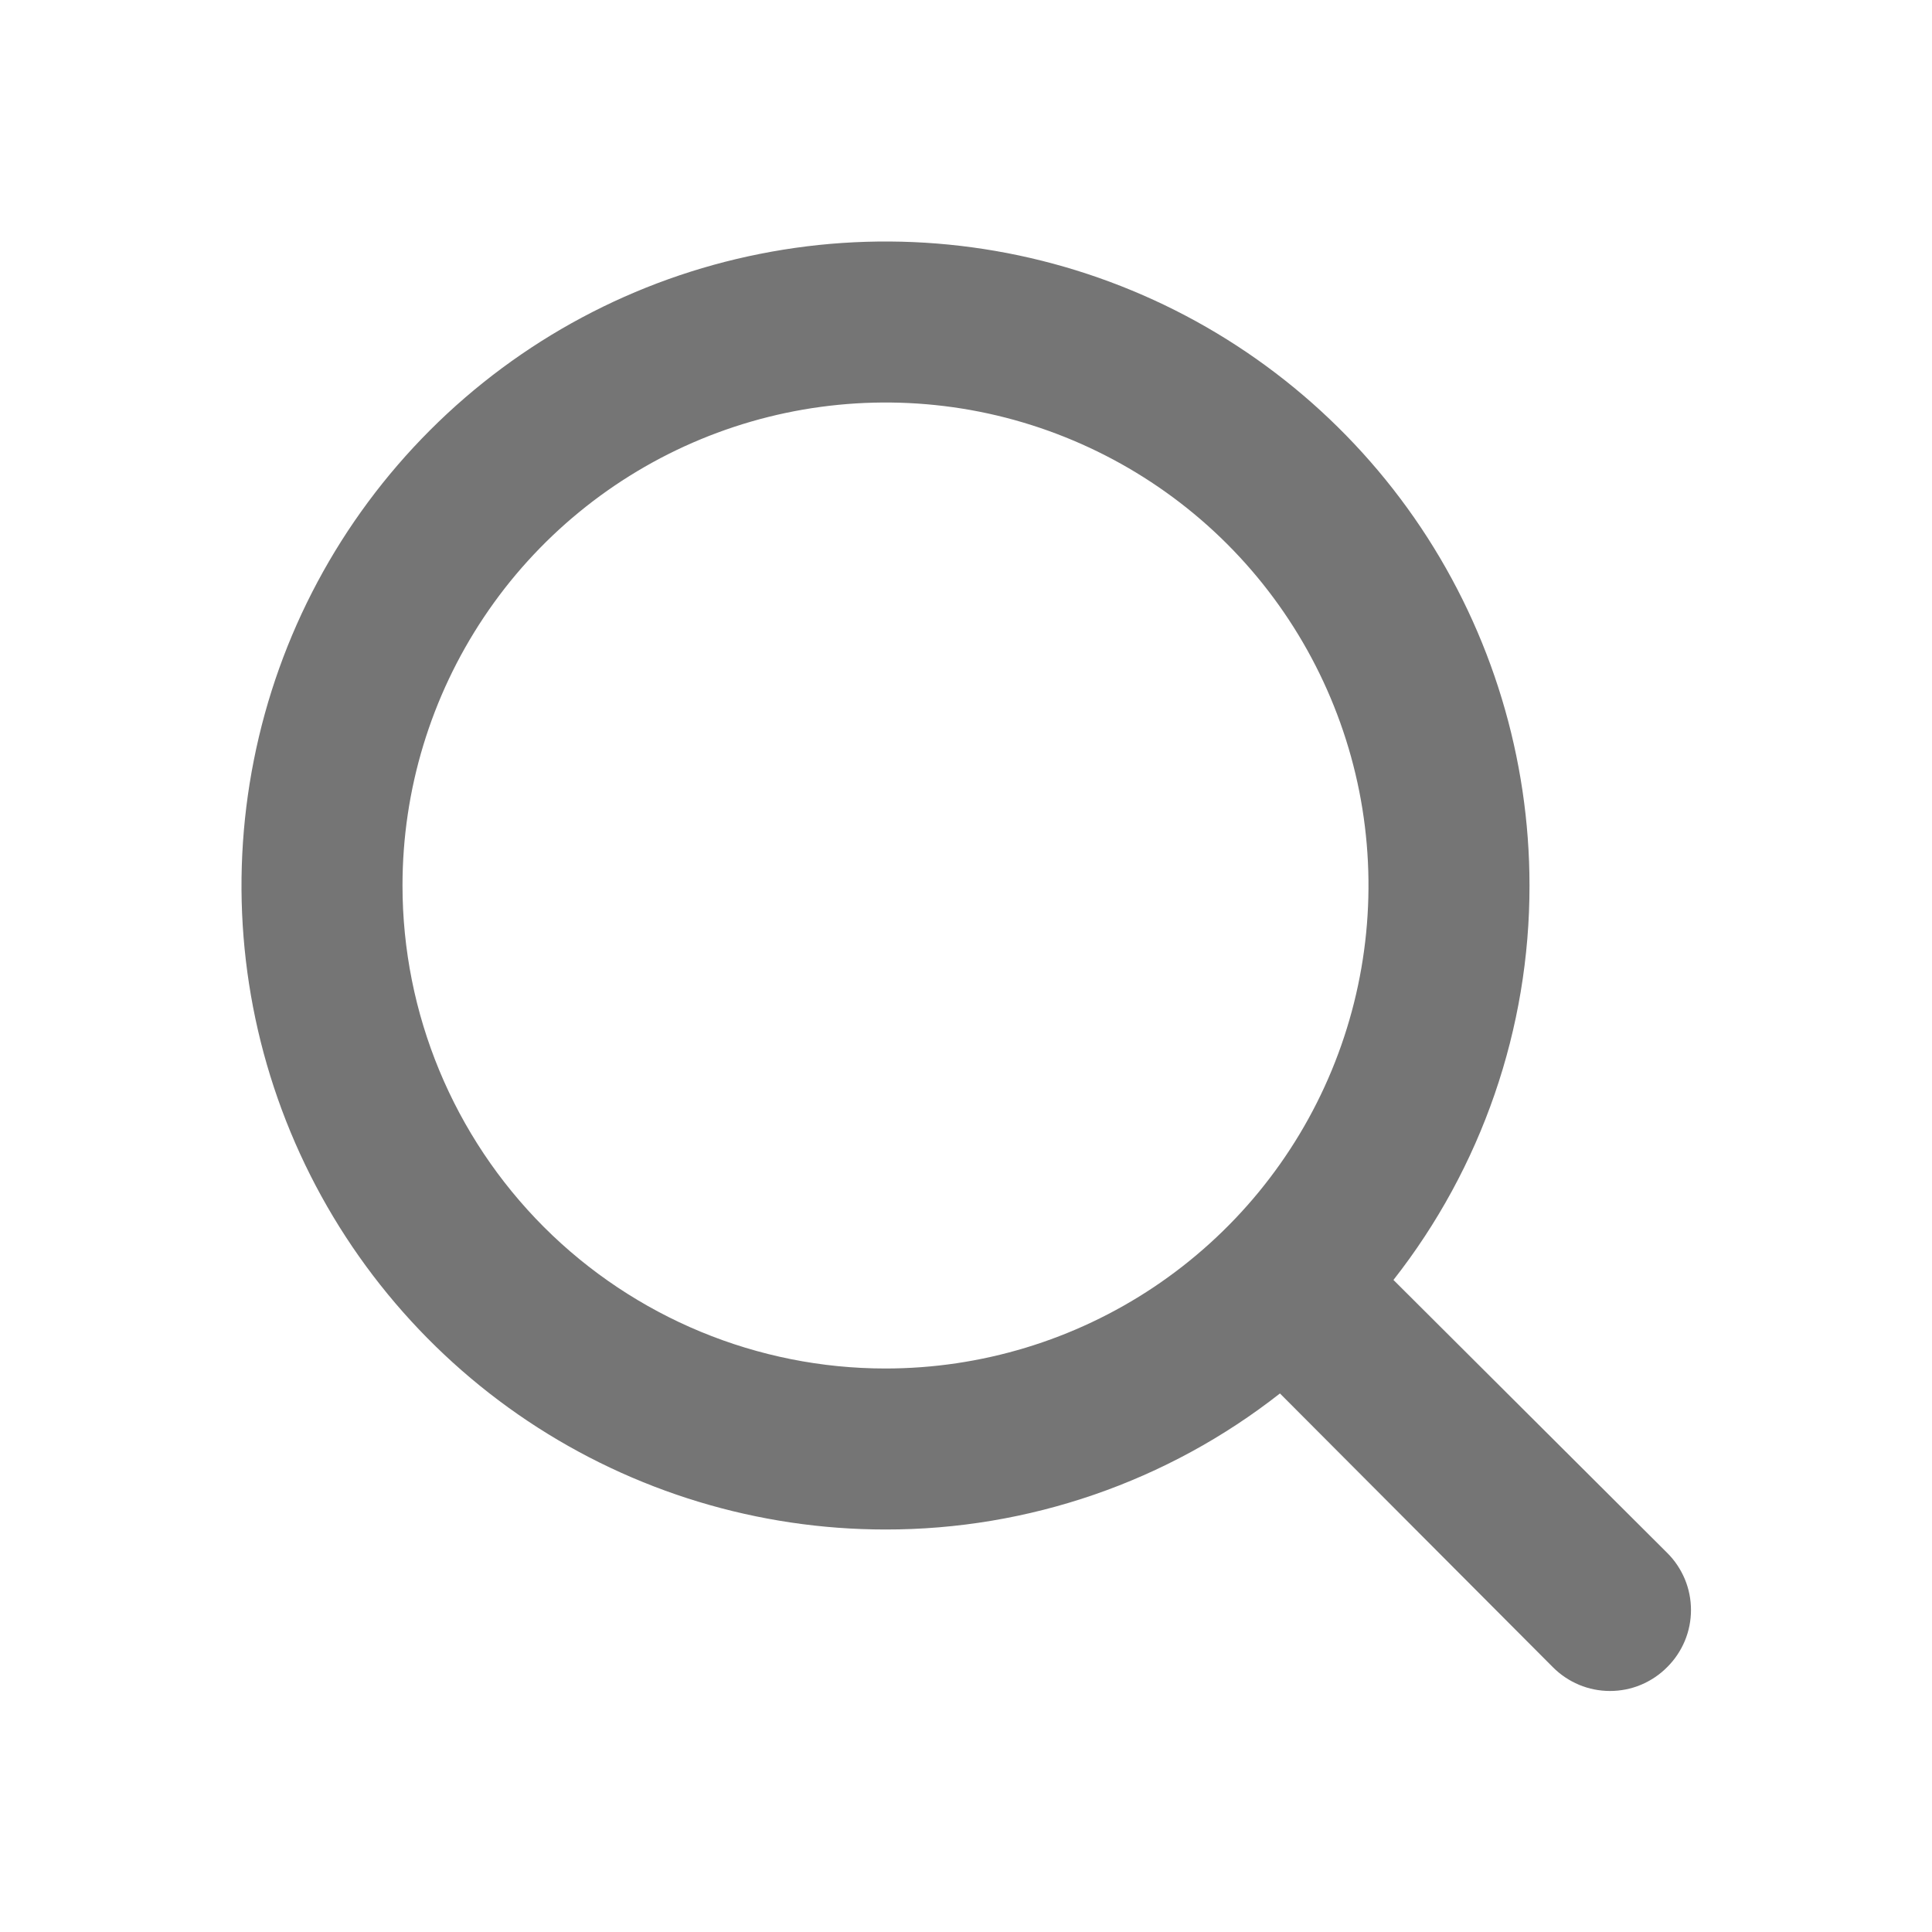
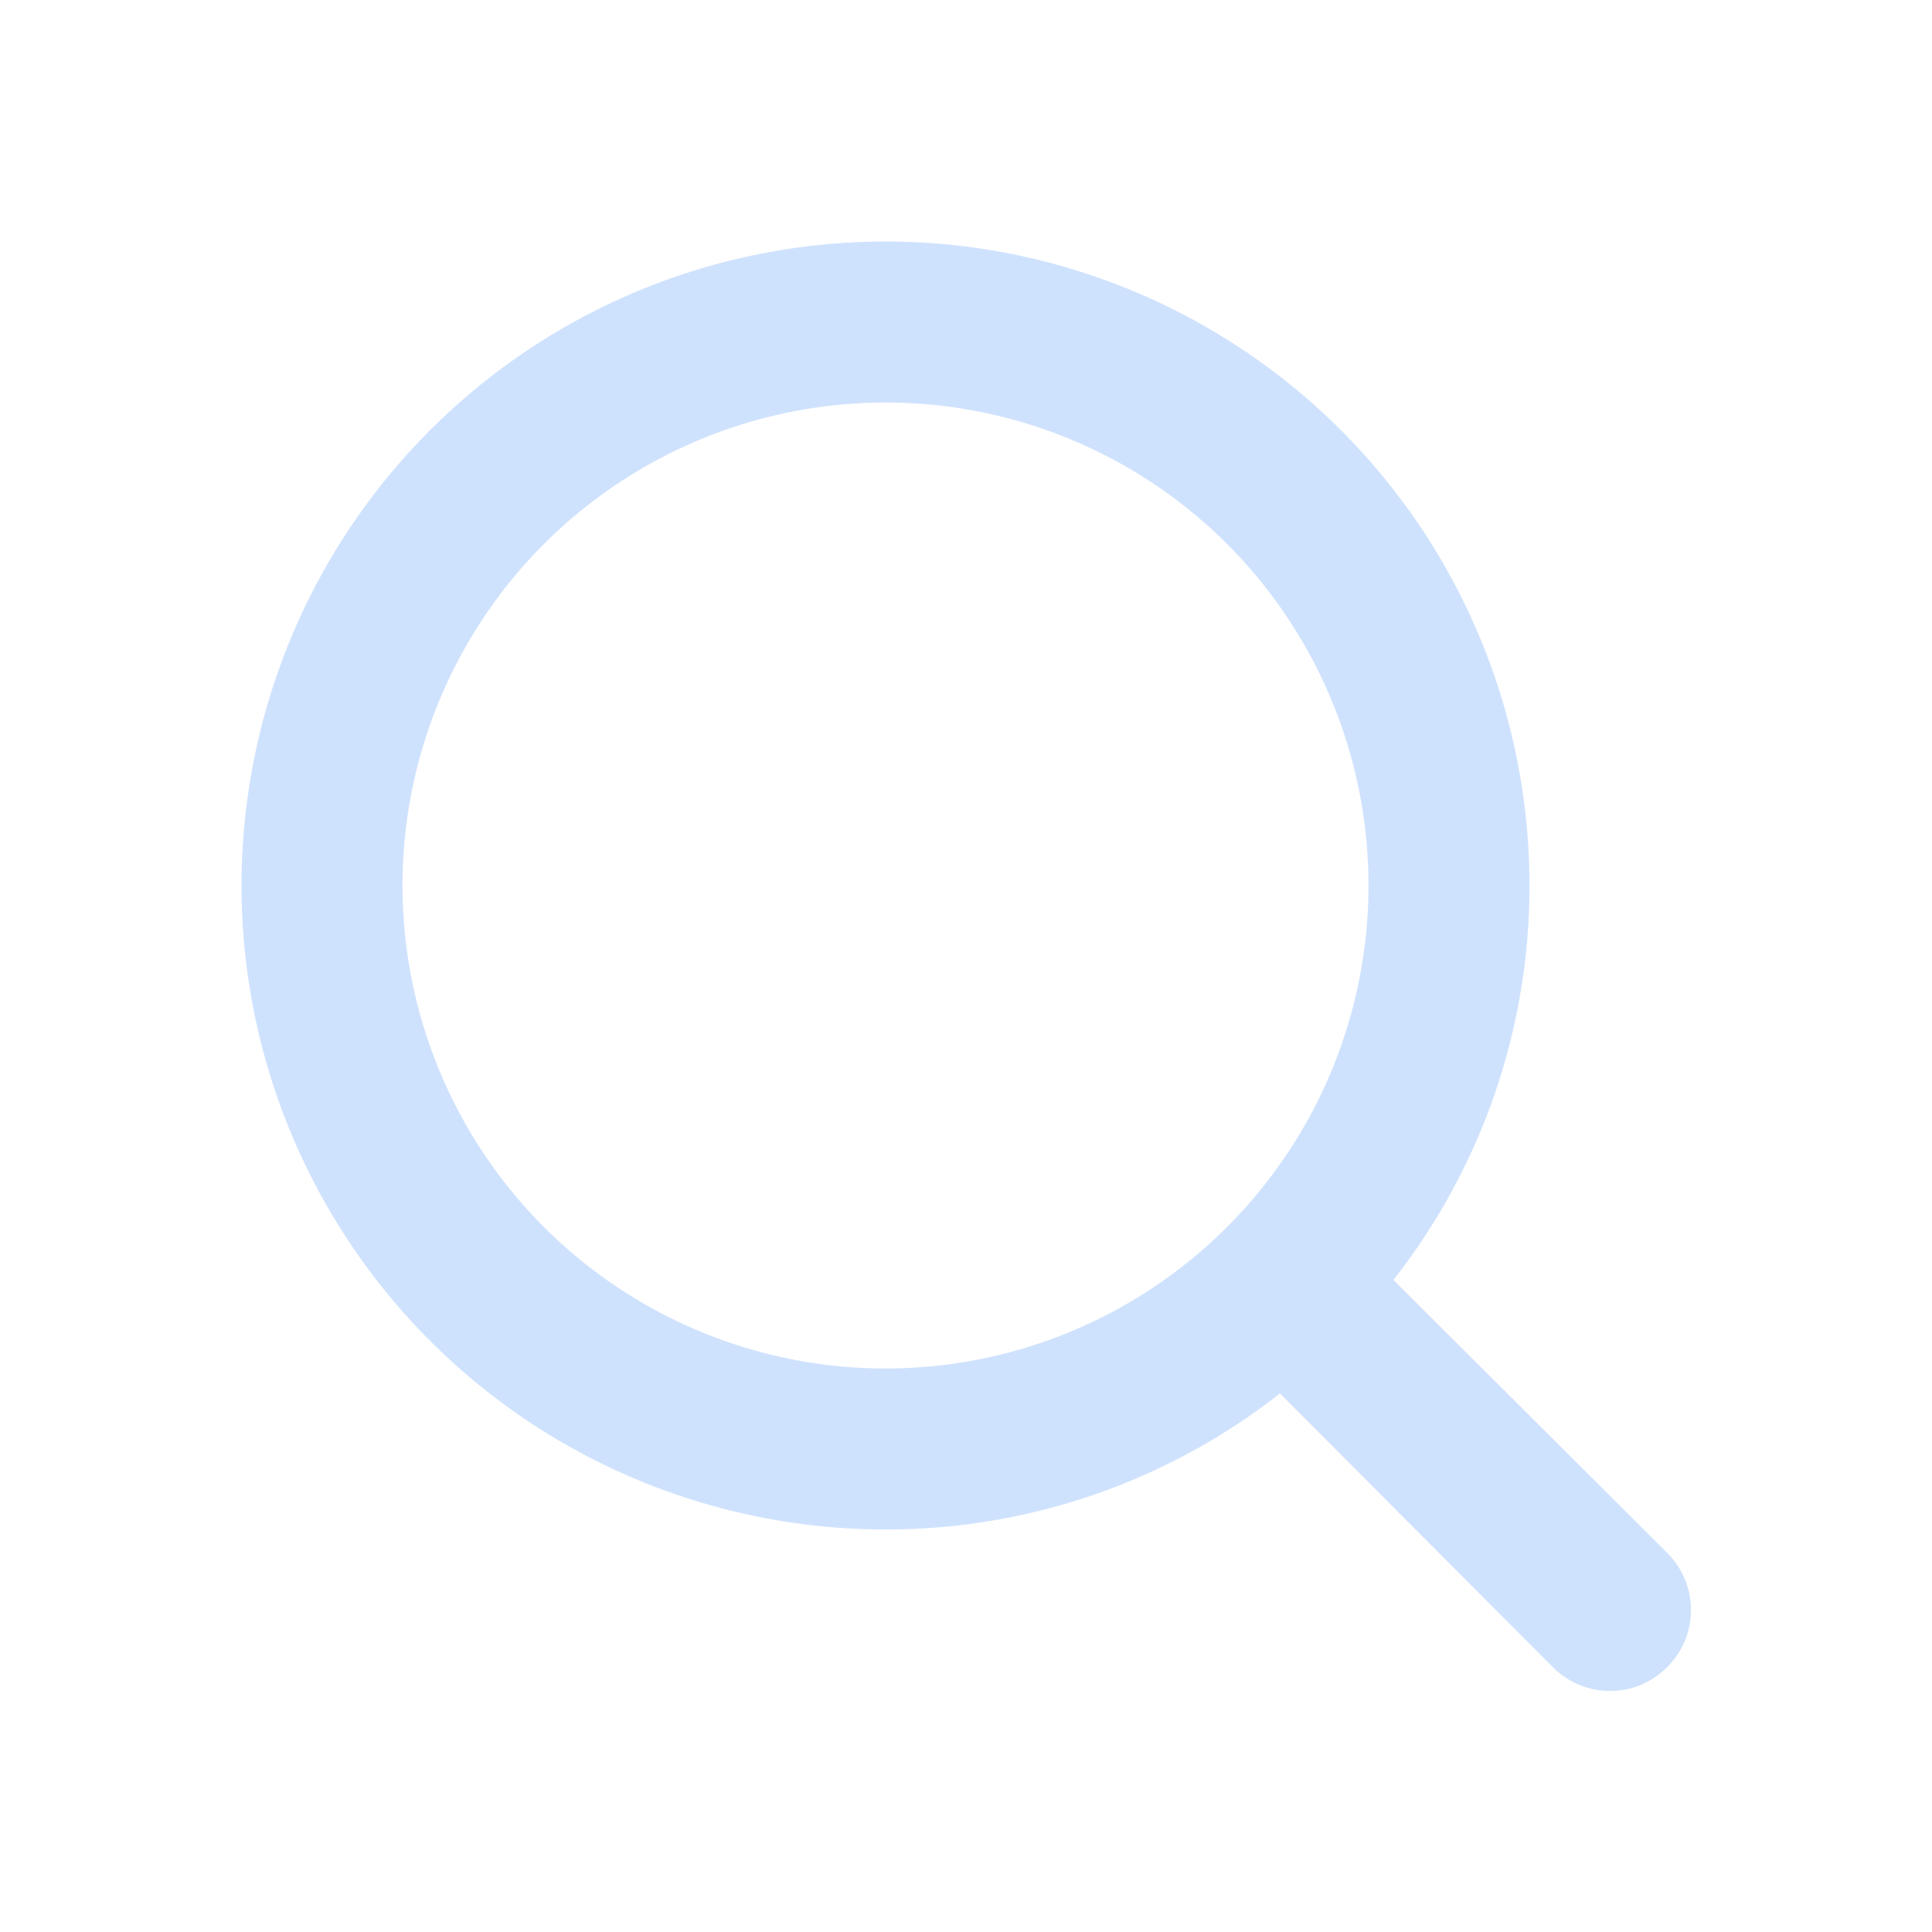
<svg xmlns="http://www.w3.org/2000/svg" width="24" height="24" viewBox="0 0 24 24" fill="none">
-   <path d="M20.71 19.29L17.31 15.9C18.407 14.502 19.002 12.777 19 11C19 9.418 18.531 7.871 17.652 6.555C16.773 5.24 15.523 4.214 14.062 3.609C12.6 3.003 10.991 2.845 9.439 3.154C7.887 3.462 6.462 4.224 5.343 5.343C4.224 6.462 3.462 7.887 3.154 9.439C2.845 10.991 3.003 12.6 3.609 14.062C4.214 15.523 5.24 16.773 6.555 17.652C7.871 18.531 9.418 19 11 19C12.777 19.002 14.502 18.407 15.9 17.31L19.29 20.71C19.383 20.804 19.494 20.878 19.615 20.929C19.737 20.98 19.868 21.006 20 21.006C20.132 21.006 20.263 20.98 20.385 20.929C20.506 20.878 20.617 20.804 20.71 20.71C20.804 20.617 20.878 20.506 20.929 20.385C20.98 20.263 21.006 20.132 21.006 20C21.006 19.868 20.98 19.737 20.929 19.615C20.878 19.494 20.804 19.383 20.71 19.29ZM5 11C5 9.813 5.352 8.653 6.011 7.667C6.67 6.68 7.608 5.911 8.704 5.457C9.8 5.003 11.007 4.884 12.171 5.115C13.334 5.347 14.403 5.918 15.243 6.757C16.082 7.596 16.653 8.666 16.885 9.829C17.116 10.993 16.997 12.2 16.543 13.296C16.089 14.393 15.32 15.329 14.333 15.989C13.347 16.648 12.187 17 11 17C9.409 17 7.883 16.368 6.757 15.243C5.632 14.117 5 12.591 5 11Z" fill="#757575" />
+   <path d="M20.71 19.29L17.31 15.9C18.407 14.502 19.002 12.777 19 11C19 9.418 18.531 7.871 17.652 6.555C16.773 5.24 15.523 4.214 14.062 3.609C12.6 3.003 10.991 2.845 9.439 3.154C7.887 3.462 6.462 4.224 5.343 5.343C4.224 6.462 3.462 7.887 3.154 9.439C2.845 10.991 3.003 12.6 3.609 14.062C4.214 15.523 5.24 16.773 6.555 17.652C7.871 18.531 9.418 19 11 19C12.777 19.002 14.502 18.407 15.9 17.31L19.29 20.71C19.383 20.804 19.494 20.878 19.615 20.929C19.737 20.98 19.868 21.006 20 21.006C20.132 21.006 20.263 20.98 20.385 20.929C20.506 20.878 20.617 20.804 20.71 20.71C20.804 20.617 20.878 20.506 20.929 20.385C20.98 20.263 21.006 20.132 21.006 20C21.006 19.868 20.98 19.737 20.929 19.615C20.878 19.494 20.804 19.383 20.71 19.29ZM5 11C5 9.813 5.352 8.653 6.011 7.667C6.67 6.68 7.608 5.911 8.704 5.457C9.8 5.003 11.007 4.884 12.171 5.115C13.334 5.347 14.403 5.918 15.243 6.757C16.082 7.596 16.653 8.666 16.885 9.829C17.116 10.993 16.997 12.2 16.543 13.296C16.089 14.393 15.32 15.329 14.333 15.989C13.347 16.648 12.187 17 11 17C9.409 17 7.883 16.368 6.757 15.243C5.632 14.117 5 12.591 5 11Z" fill="#cfe2fd" />
</svg>
